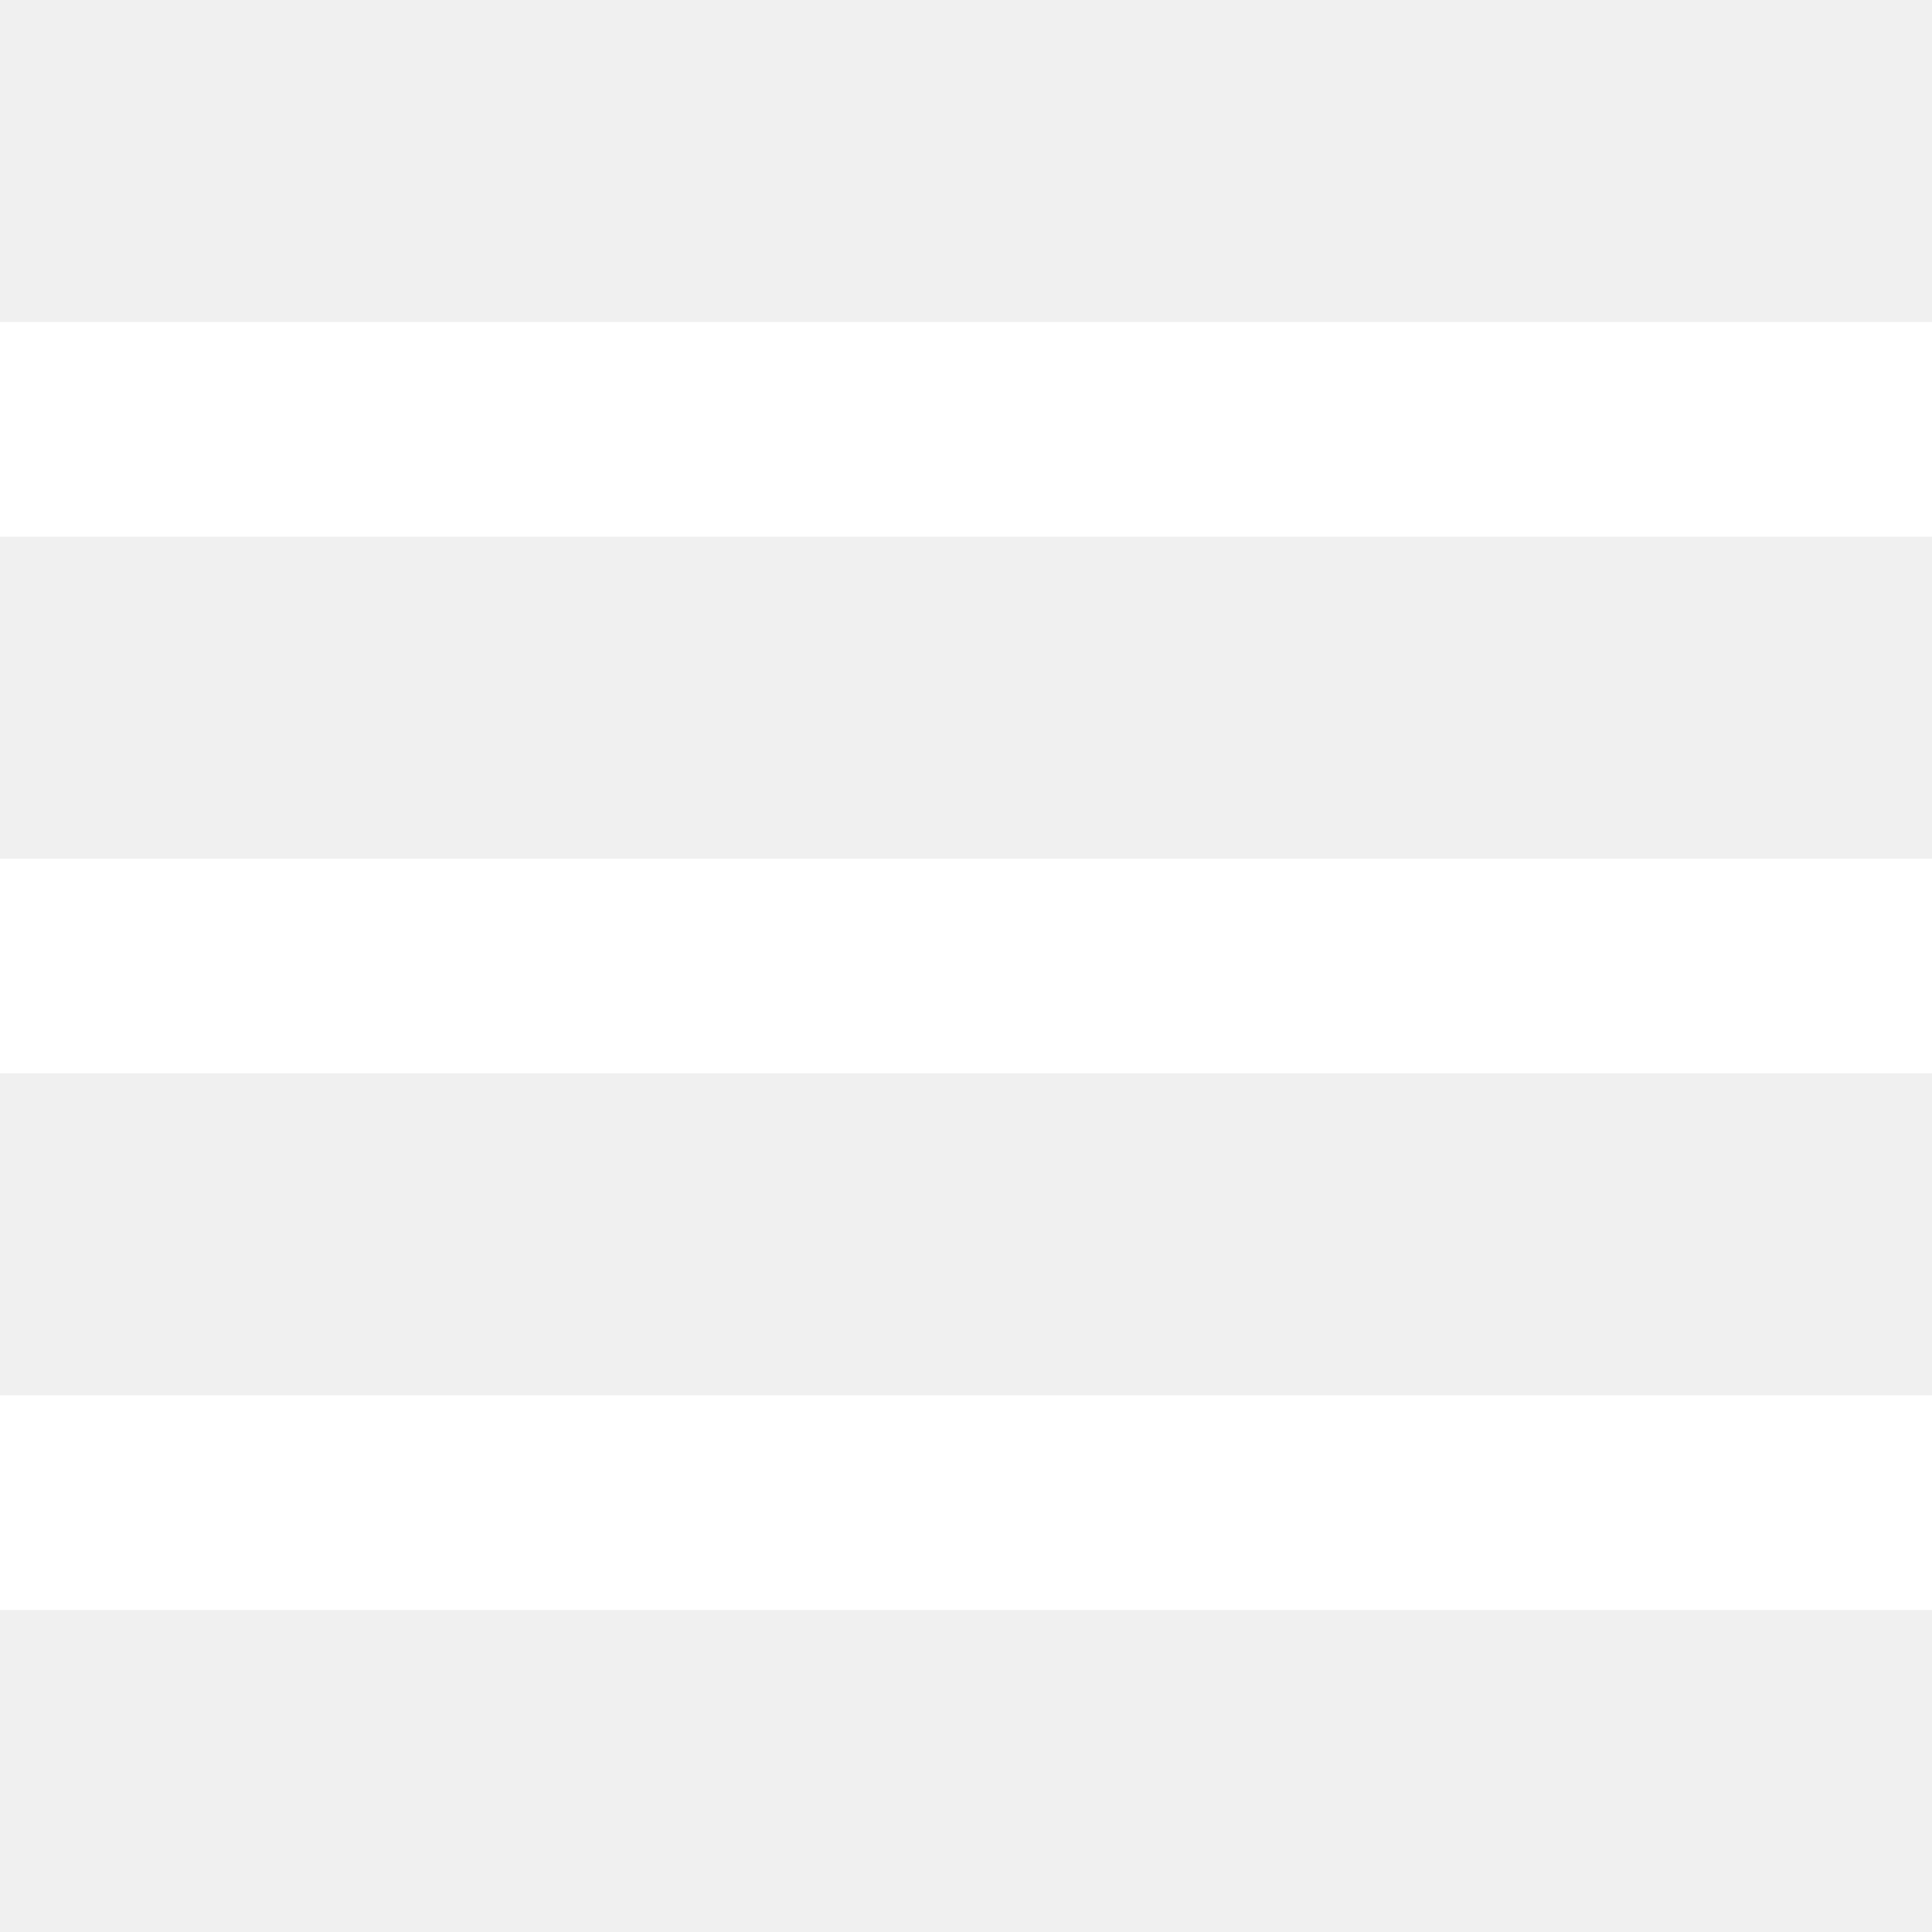
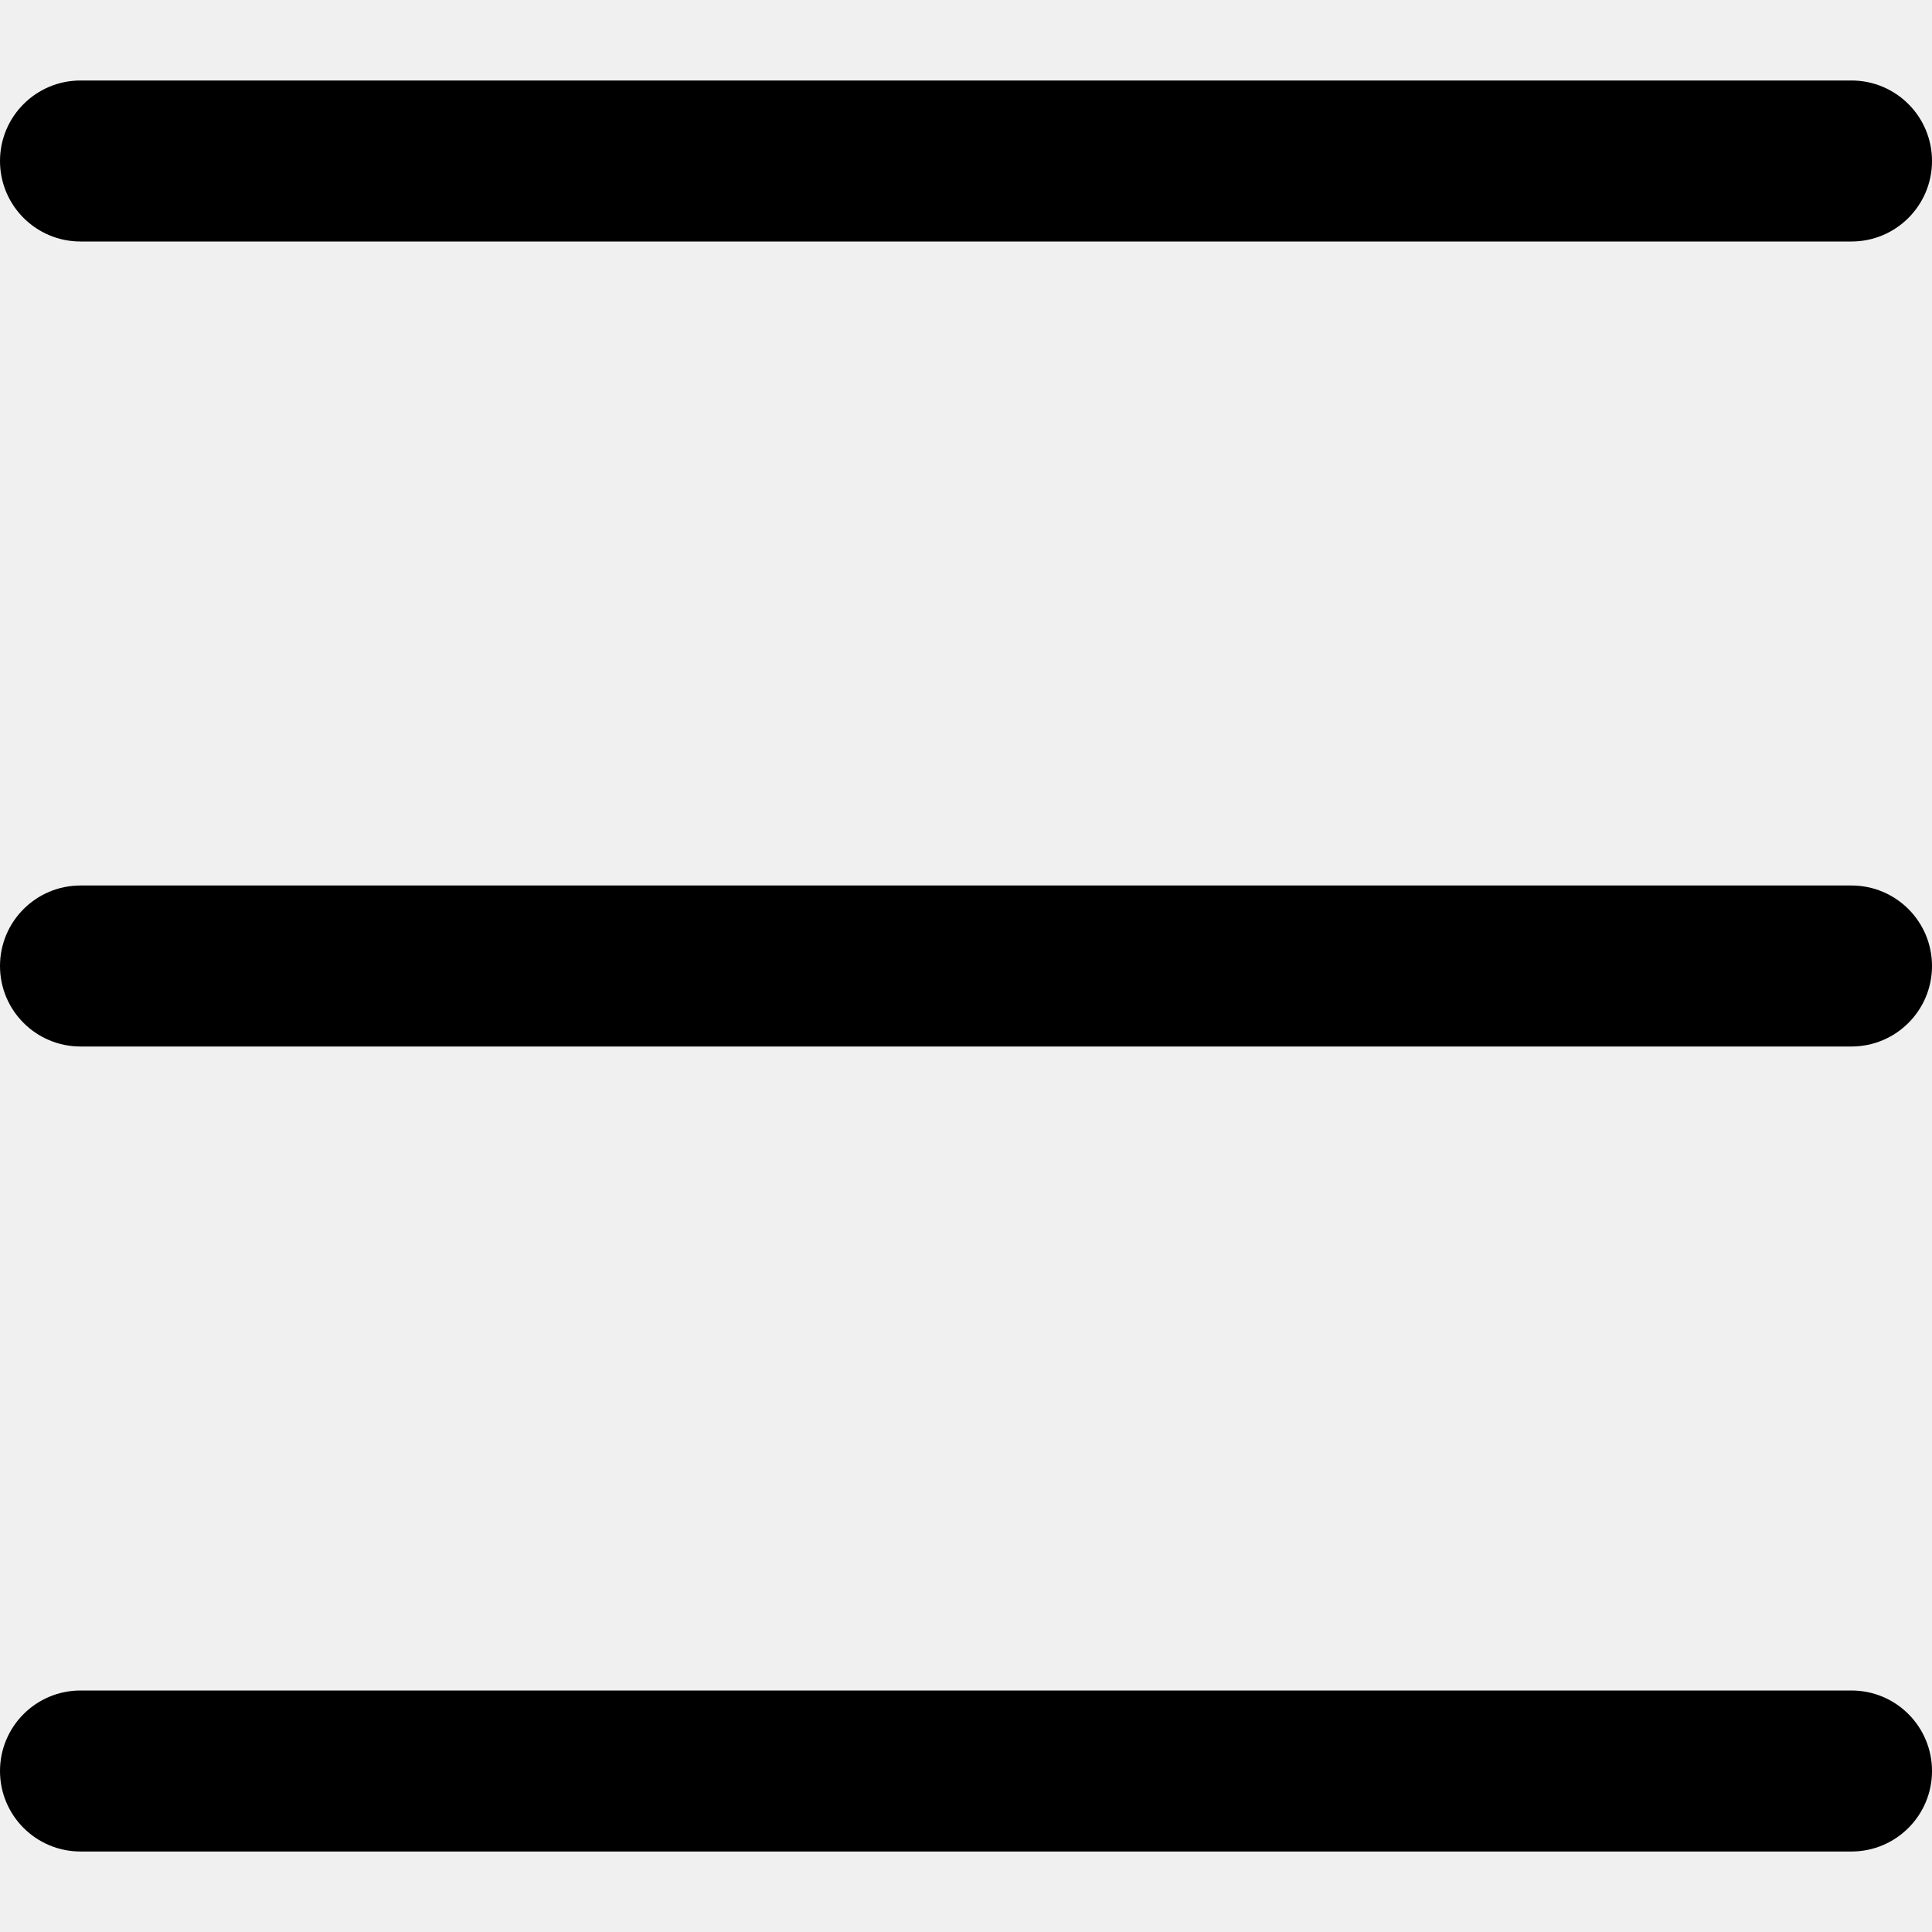
- <svg xmlns="http://www.w3.org/2000/svg" version="1.1" id="Capa_1" x="0px" y="0px" width="512px" height="512px" viewBox="0 0 459 459" style="enable-background:new 0 0 459 459;" xml:space="preserve">
+ <svg xmlns="http://www.w3.org/2000/svg" version="1.1" id="Capa_1" x="0px" y="0px" viewBox="0 0 409.6 409.6" style="enable-background:new 0 0 409.6 409.6;" xml:space="preserve">
  <g>
-     <g id="menu">
-       <path d="M0,382.5h459v-51H0V382.5z M0,255h459v-51H0V255z M0,76.5v51h459v-51H0z" fill="#FFFFFF" />
+     <g>
+       <path d="M392.533,17.067H17.067C7.641,17.067,0,24.708,0,34.133S7.641,51.2,17.067,51.2h375.467    c9.426,0,17.067-7.641,17.067-17.067S401.959,17.067,392.533,17.067z" />
+     </g>
+   </g>
+   <g>
+     <g>
+       <path d="M392.533,187.733H17.067C7.641,187.733,0,195.374,0,204.8s7.641,17.067,17.067,17.067h375.467    c9.426,0,17.067-7.641,17.067-17.067S401.959,187.733,392.533,187.733z" />
+     </g>
+   </g>
+   <g>
+     <g>
+       <path d="M392.533,358.4H17.067C7.641,358.4,0,366.041,0,375.467s7.641,17.067,17.067,17.067h375.467    c9.426,0,17.067-7.641,17.067-17.067S401.959,358.4,392.533,358.4z" />
    </g>
  </g>
  <g>
</g>
  <g>
</g>
  <g>
</g>
  <g>
</g>
  <g>
</g>
  <g>
</g>
  <g>
</g>
  <g>
</g>
  <g>
</g>
  <g>
</g>
  <g>
</g>
  <g>
</g>
  <g>
</g>
  <g>
</g>
  <g>
</g>
</svg>
